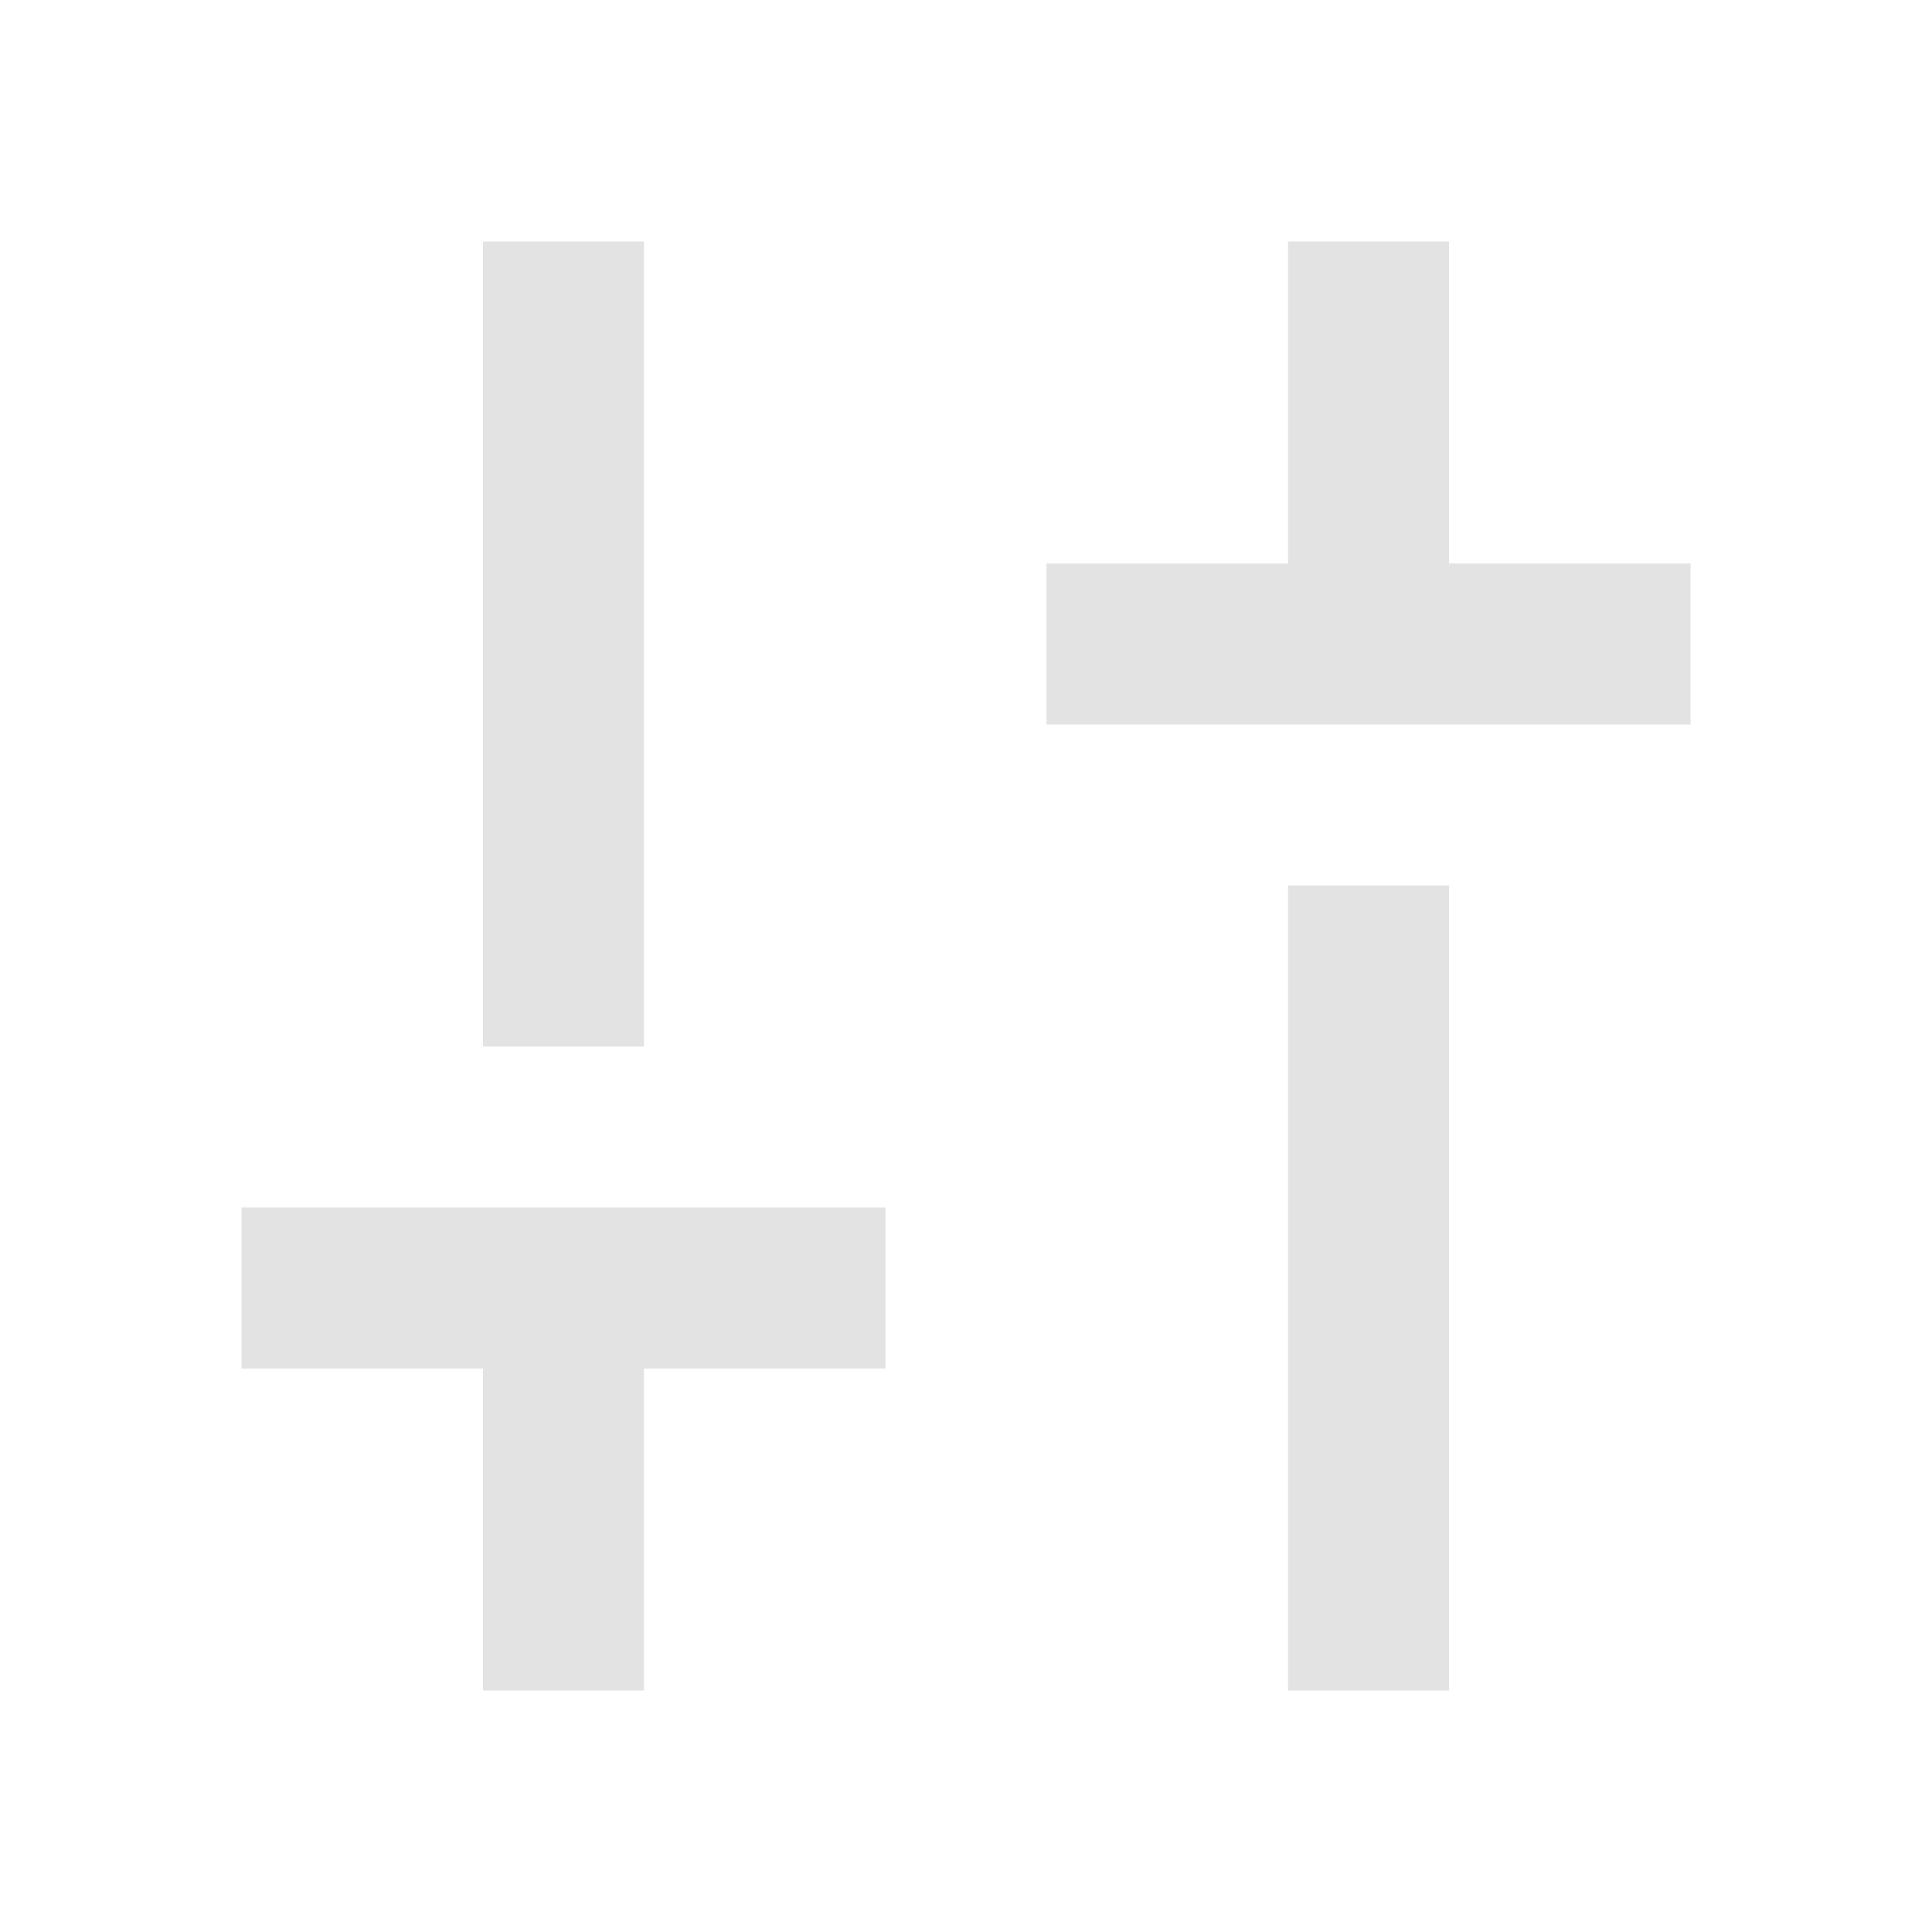
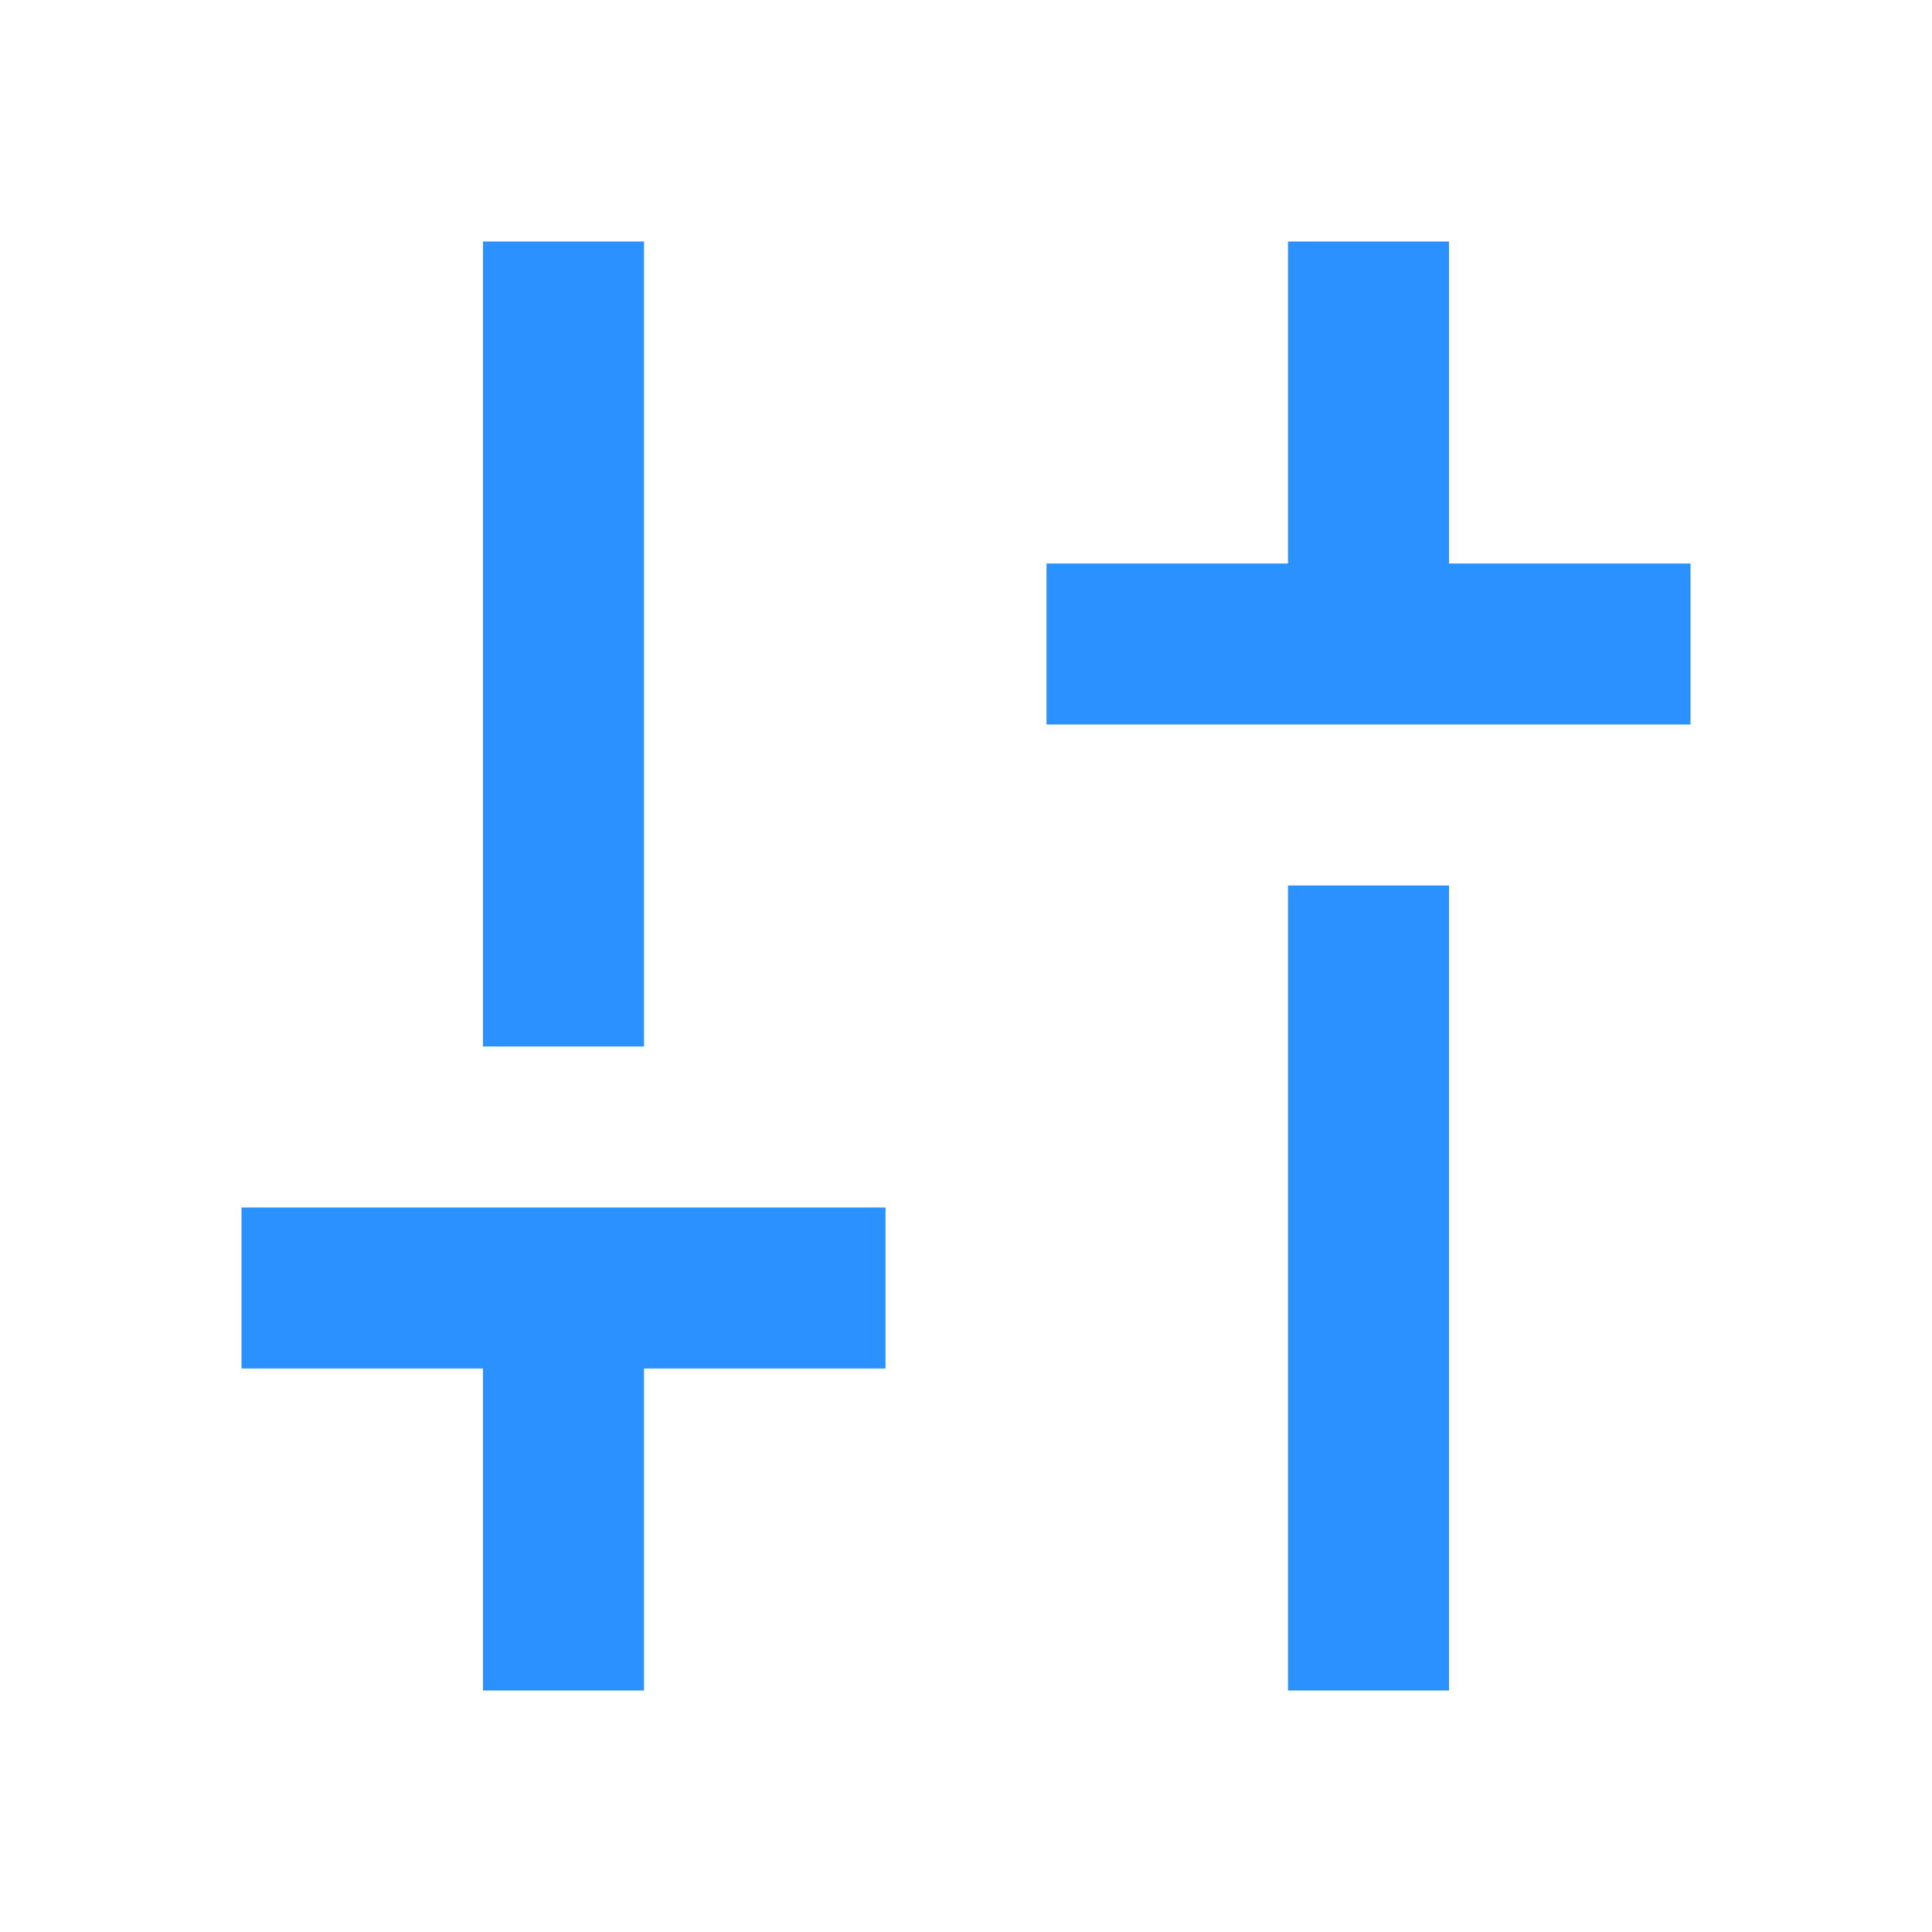
- <svg xmlns="http://www.w3.org/2000/svg" height="24px" viewBox="0 -960 960 960" width="24px" fill="#e3e3e3">
+ <svg xmlns="http://www.w3.org/2000/svg" height="24px" viewBox="0 -960 960 960" width="24px" fill="#2a91ff">
  <path d="M520-600v-80h120v-160h80v160h120v80H520Zm120 480v-400h80v400h-80Zm-400 0v-160H120v-80h320v80H320v160h-80Zm0-320v-400h80v400h-80Z" />
</svg>
